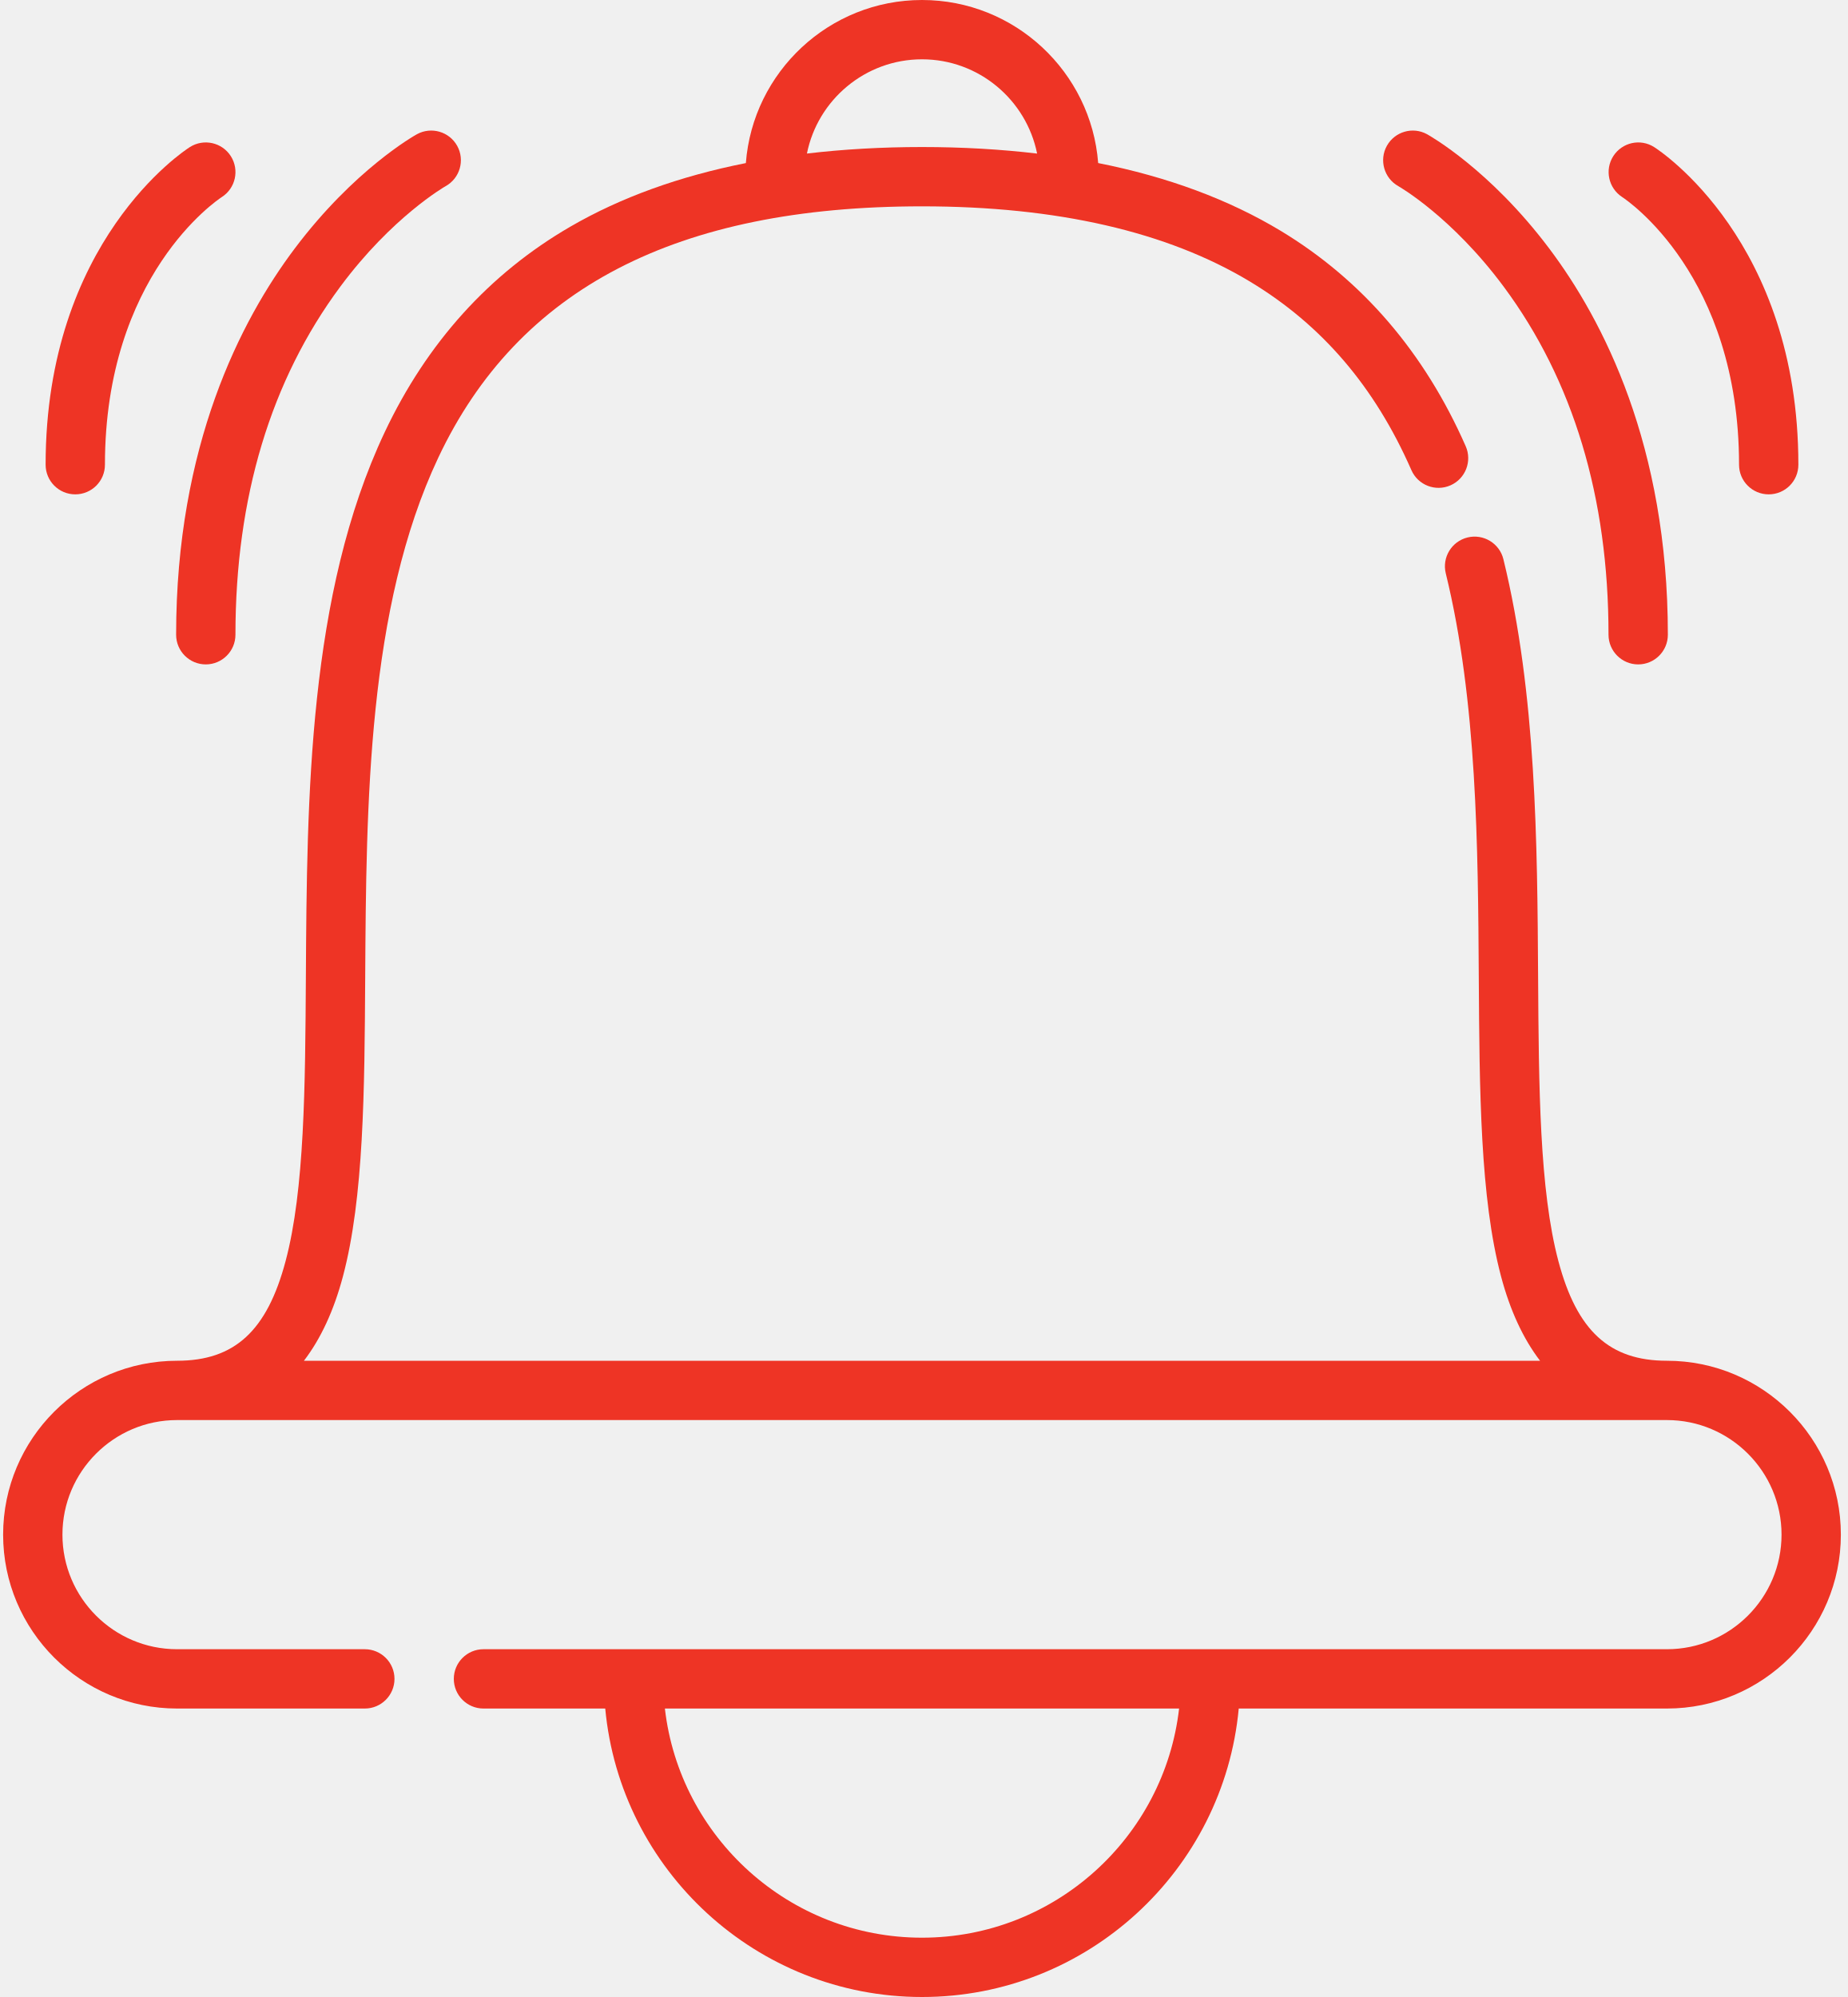
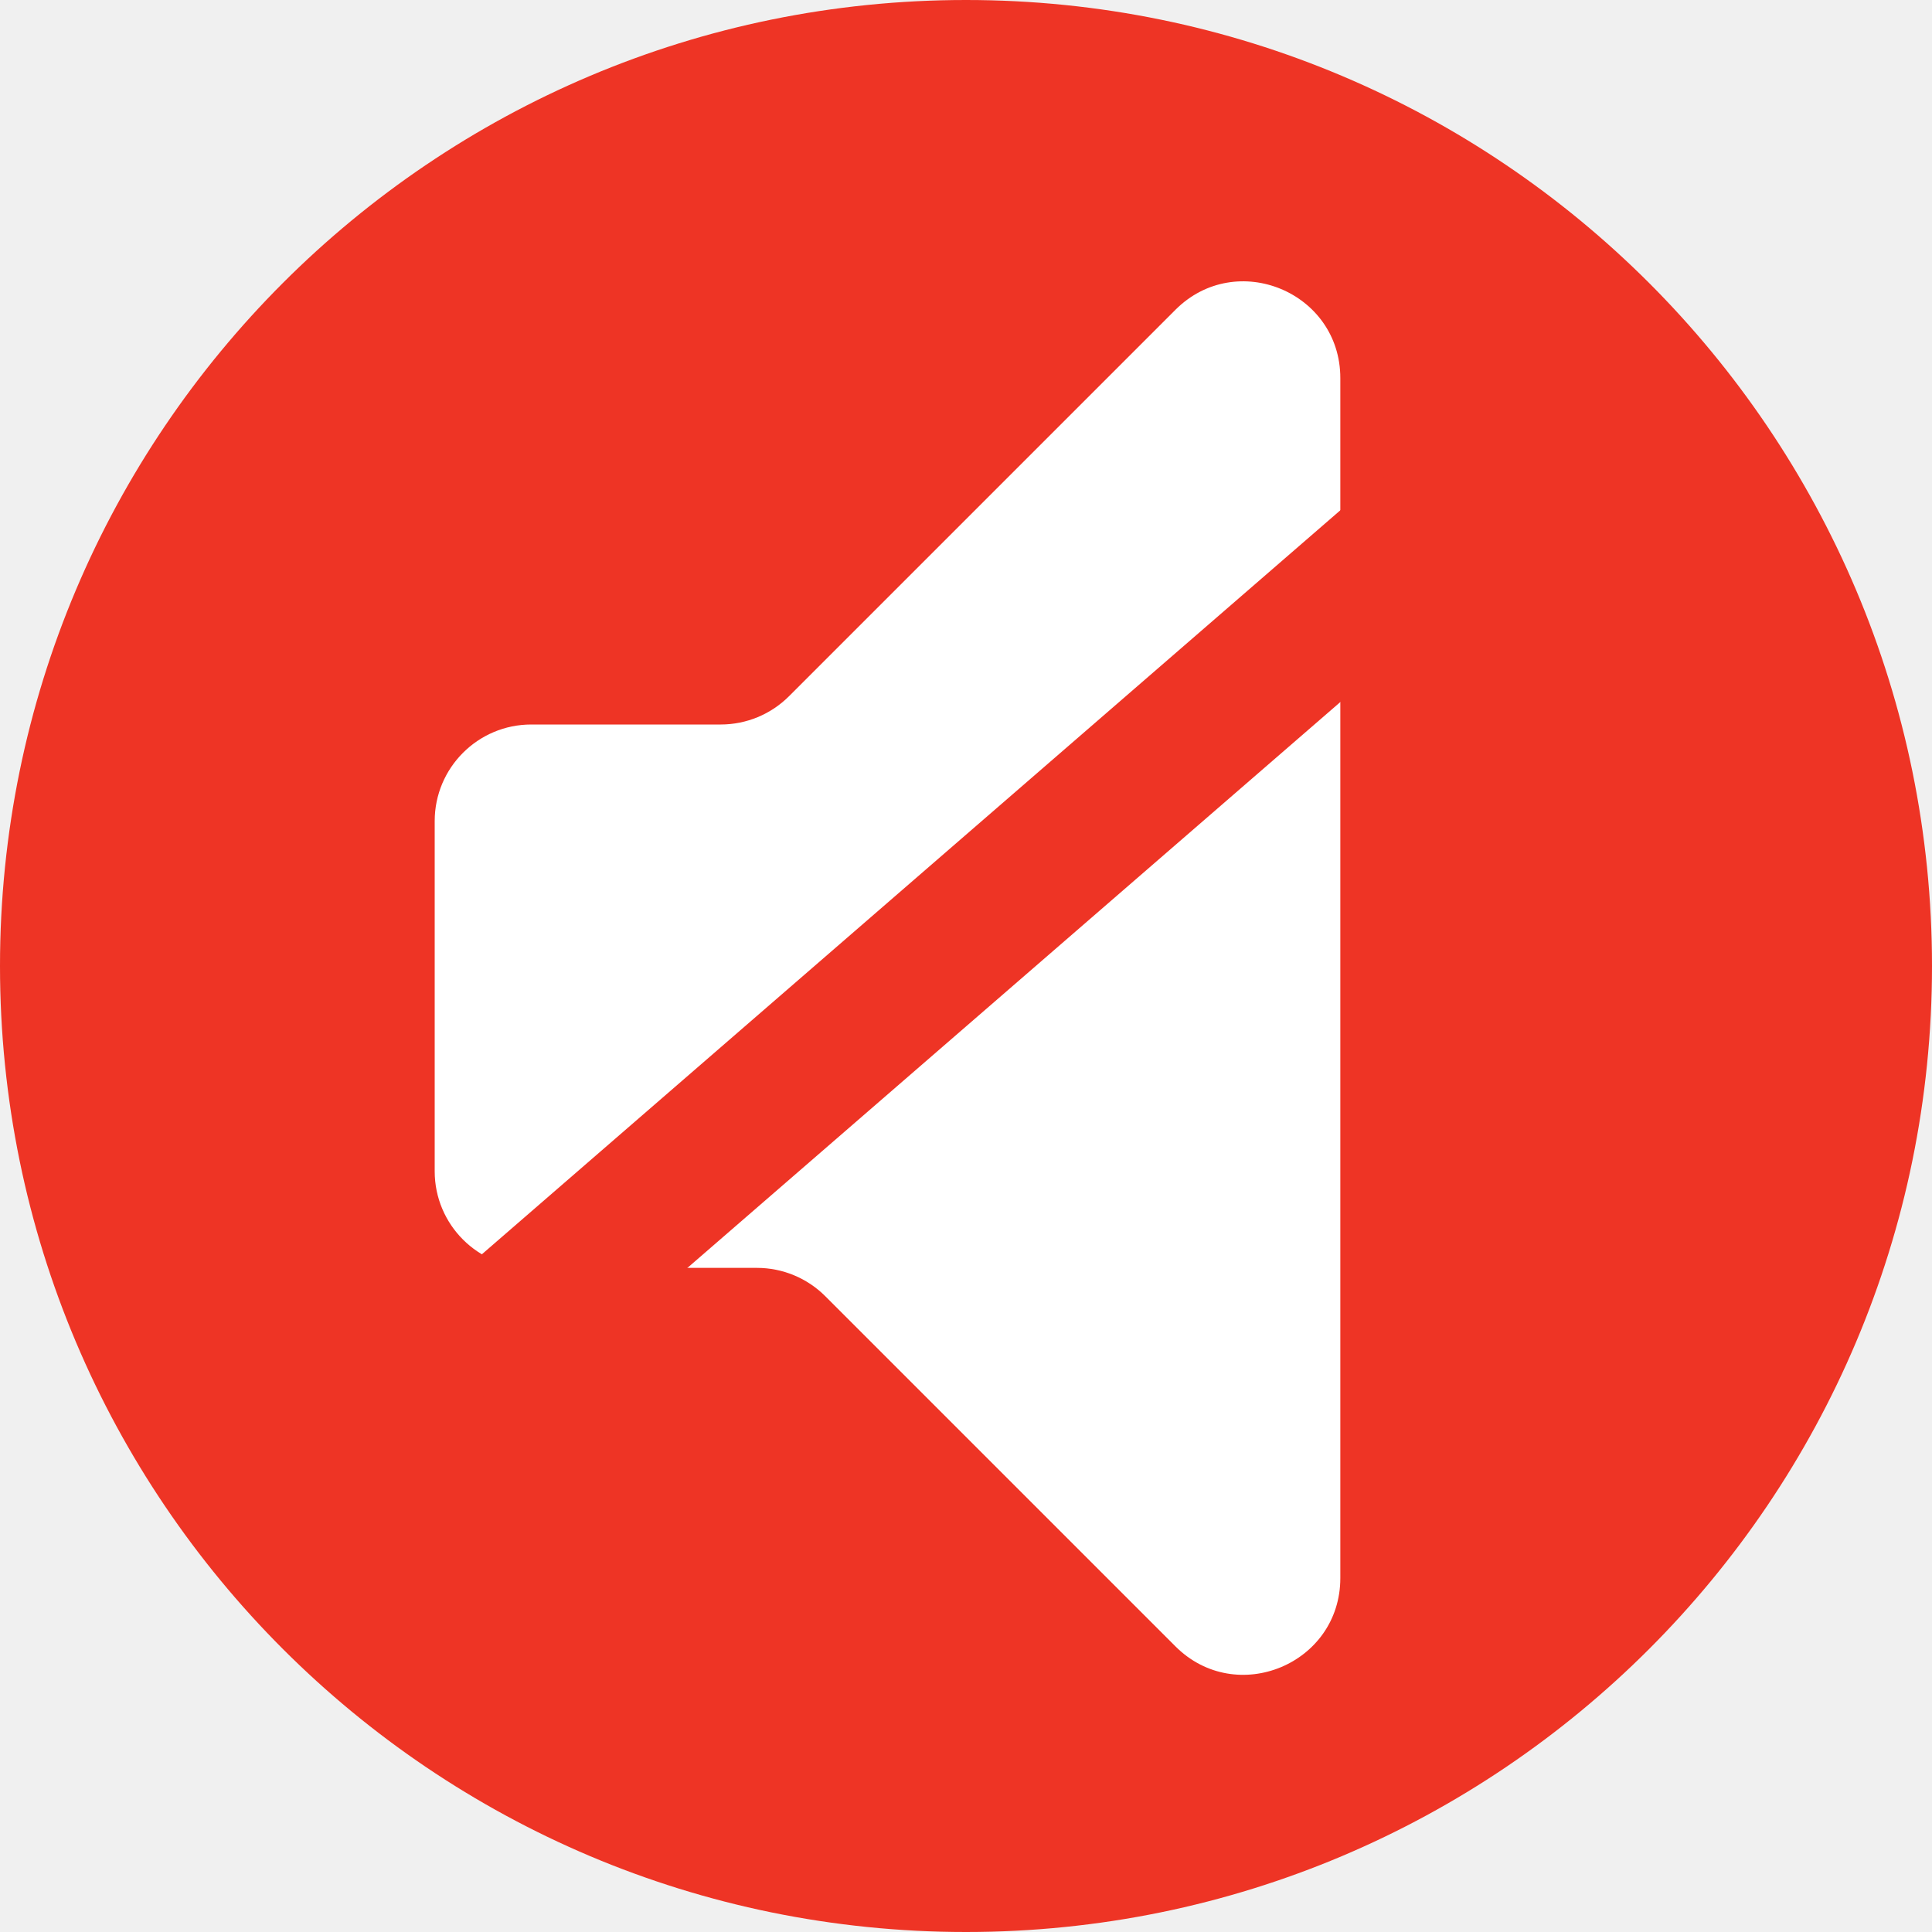
- <svg xmlns="http://www.w3.org/2000/svg" width="74" height="80" viewBox="0 0 74 80" fill="none">
-   <path d="M66.764 54.512H66.76C64.459 54.51 63.16 53.316 62.417 50.522C61.657 47.665 61.631 43.52 61.604 39.133C61.572 33.816 61.535 27.791 60.214 22.402C60.058 21.765 59.414 21.375 58.777 21.531C58.14 21.688 57.75 22.331 57.906 22.968C59.161 28.085 59.197 33.962 59.228 39.147C59.256 43.691 59.282 47.982 60.12 51.133C60.484 52.503 61.007 53.629 61.682 54.512H12.173C12.848 53.629 13.371 52.503 13.735 51.133C14.573 47.982 14.6 43.691 14.627 39.147C14.669 32.211 14.717 24.349 17.555 18.332C20.75 11.559 27.087 8.266 36.928 8.266C42.333 8.266 46.755 9.282 50.072 11.285C52.949 13.022 55.061 15.491 56.529 18.833C56.792 19.434 57.494 19.707 58.094 19.443C58.695 19.179 58.968 18.478 58.705 17.877C57.056 14.125 54.565 11.223 51.301 9.251C49.217 7.993 46.77 7.085 43.984 6.532C43.703 2.884 40.647 0 36.928 0C33.209 0 30.152 2.885 29.873 6.533C27.215 7.06 24.864 7.909 22.847 9.078C19.601 10.959 17.098 13.732 15.406 17.318C12.344 23.809 12.294 31.95 12.251 39.133C12.224 43.52 12.199 47.665 11.438 50.522C10.695 53.316 9.396 54.51 7.096 54.512H7.091C3.25 54.512 0.125 57.637 0.125 61.478C0.125 65.319 3.25 68.444 7.091 68.444H14.611C15.267 68.444 15.8 67.912 15.8 67.256C15.8 66.6 15.267 66.068 14.611 66.068H7.091C4.56 66.068 2.501 64.009 2.501 61.478C2.501 58.948 4.56 56.889 7.09 56.888H7.091H7.095H66.76H66.764H66.765C69.295 56.889 71.354 58.948 71.354 61.478C71.354 64.009 69.294 66.068 66.764 66.068H19.364C18.708 66.068 18.176 66.6 18.176 67.256C18.176 67.912 18.708 68.444 19.364 68.444H24.241C24.842 74.916 30.301 80 36.928 80C43.554 80 49.013 74.916 49.614 68.444H66.764C70.605 68.444 73.73 65.319 73.73 61.478C73.73 57.637 70.605 54.512 66.764 54.512ZM36.928 2.376C39.203 2.376 41.106 4.001 41.538 6.152C40.079 5.98 38.544 5.89 36.928 5.89C35.312 5.89 33.777 5.979 32.319 6.151C32.75 4.001 34.653 2.376 36.928 2.376ZM36.928 77.624C31.613 77.624 27.222 73.603 26.63 68.444H47.225C46.634 73.603 42.242 77.624 36.928 77.624Z" fill="#EE3425" />
-   <path d="M56.005 7.457C56.026 7.468 58.142 8.676 60.223 11.48C63.011 15.236 64.424 19.929 64.424 25.427C64.424 26.083 64.957 26.616 65.613 26.616C66.269 26.616 66.801 26.083 66.801 25.427C66.801 17.858 64.216 12.833 62.047 9.952C59.665 6.785 57.259 5.435 57.158 5.378C56.585 5.062 55.866 5.27 55.547 5.841C55.229 6.413 55.434 7.136 56.005 7.457Z" fill="#EE3425" />
-   <path d="M64.969 7.892C65.16 8.018 69.652 11.032 69.652 18.616C69.652 19.273 70.184 19.804 70.84 19.804C71.496 19.804 72.028 19.273 72.028 18.616C72.028 9.671 66.487 6.041 66.25 5.891C65.699 5.54 64.971 5.703 64.617 6.252C64.263 6.802 64.422 7.535 64.969 7.892Z" fill="#EE3425" />
-   <path d="M8.242 26.616C8.898 26.616 9.43 26.083 9.43 25.427C9.43 19.929 10.844 15.236 13.632 11.48C15.7 8.693 17.803 7.484 17.849 7.457C18.421 7.139 18.628 6.417 18.312 5.844C17.994 5.27 17.271 5.062 16.697 5.378C16.595 5.435 14.19 6.785 11.807 9.952C9.639 12.833 7.054 17.858 7.054 25.427C7.054 26.083 7.586 26.616 8.242 26.616Z" fill="#EE3425" />
-   <path d="M3.015 19.804C3.671 19.804 4.203 19.273 4.203 18.616C4.203 11.038 8.688 8.022 8.885 7.893C9.435 7.54 9.596 6.808 9.245 6.256C8.893 5.703 8.159 5.54 7.604 5.892C7.369 6.042 1.827 9.671 1.827 18.616C1.827 19.273 2.359 19.804 3.015 19.804Z" fill="#EE3425" />
+ <svg xmlns="http://www.w3.org/2000/svg" width="80" height="80" viewBox="0 0 80 80" fill="none">
+   <circle cx="40" cy="40" r="40" fill="#EE3425" />
+   <path d="M29.843 30H22C19.791 30 18 31.791 18 34V48.5C18 50.709 19.791 52.5 22 52.5H31.343C32.404 52.5 33.421 52.921 34.172 53.672L48.672 68.172C51.191 70.691 55.5 68.907 55.5 65.343V15.657C55.5 12.093 51.191 10.309 48.672 12.828L32.672 28.828C31.921 29.579 30.904 30 29.843 30Z" fill="white" />
+   <path d="M21 55L58.5 22.5" stroke="#EE3425" stroke-width="6" stroke-linecap="round" stroke-linejoin="round" />
</svg>
